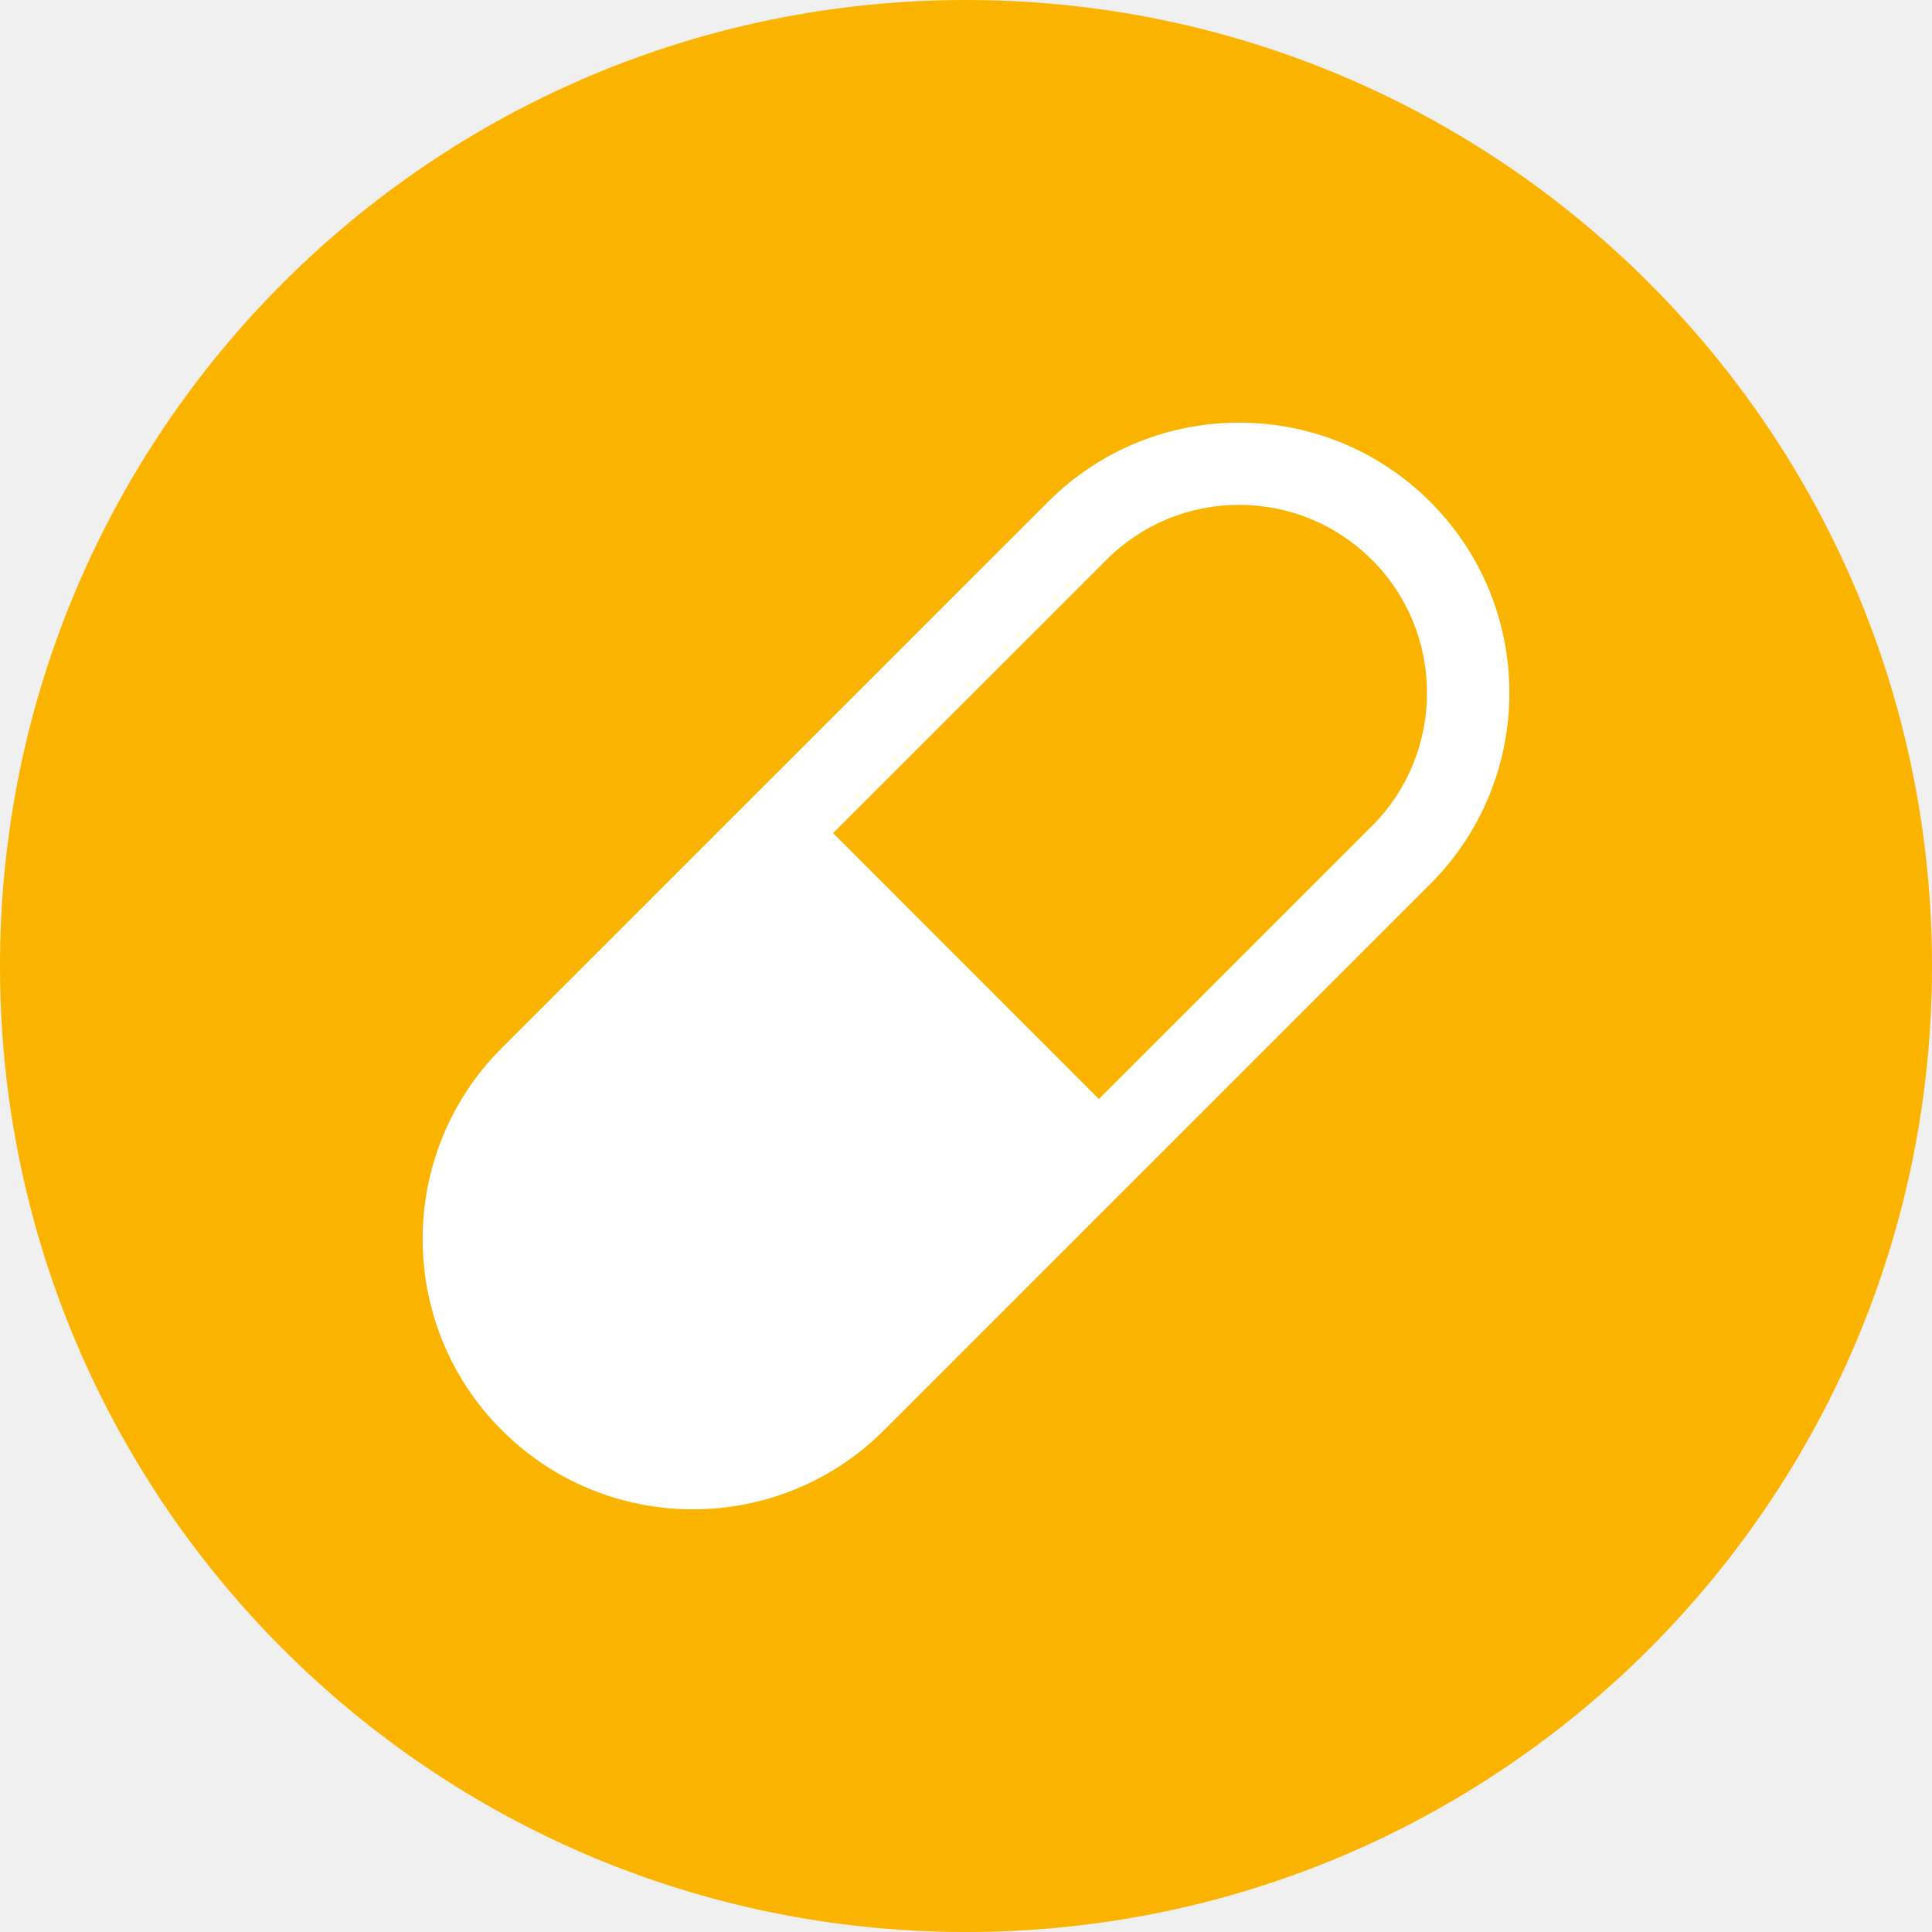
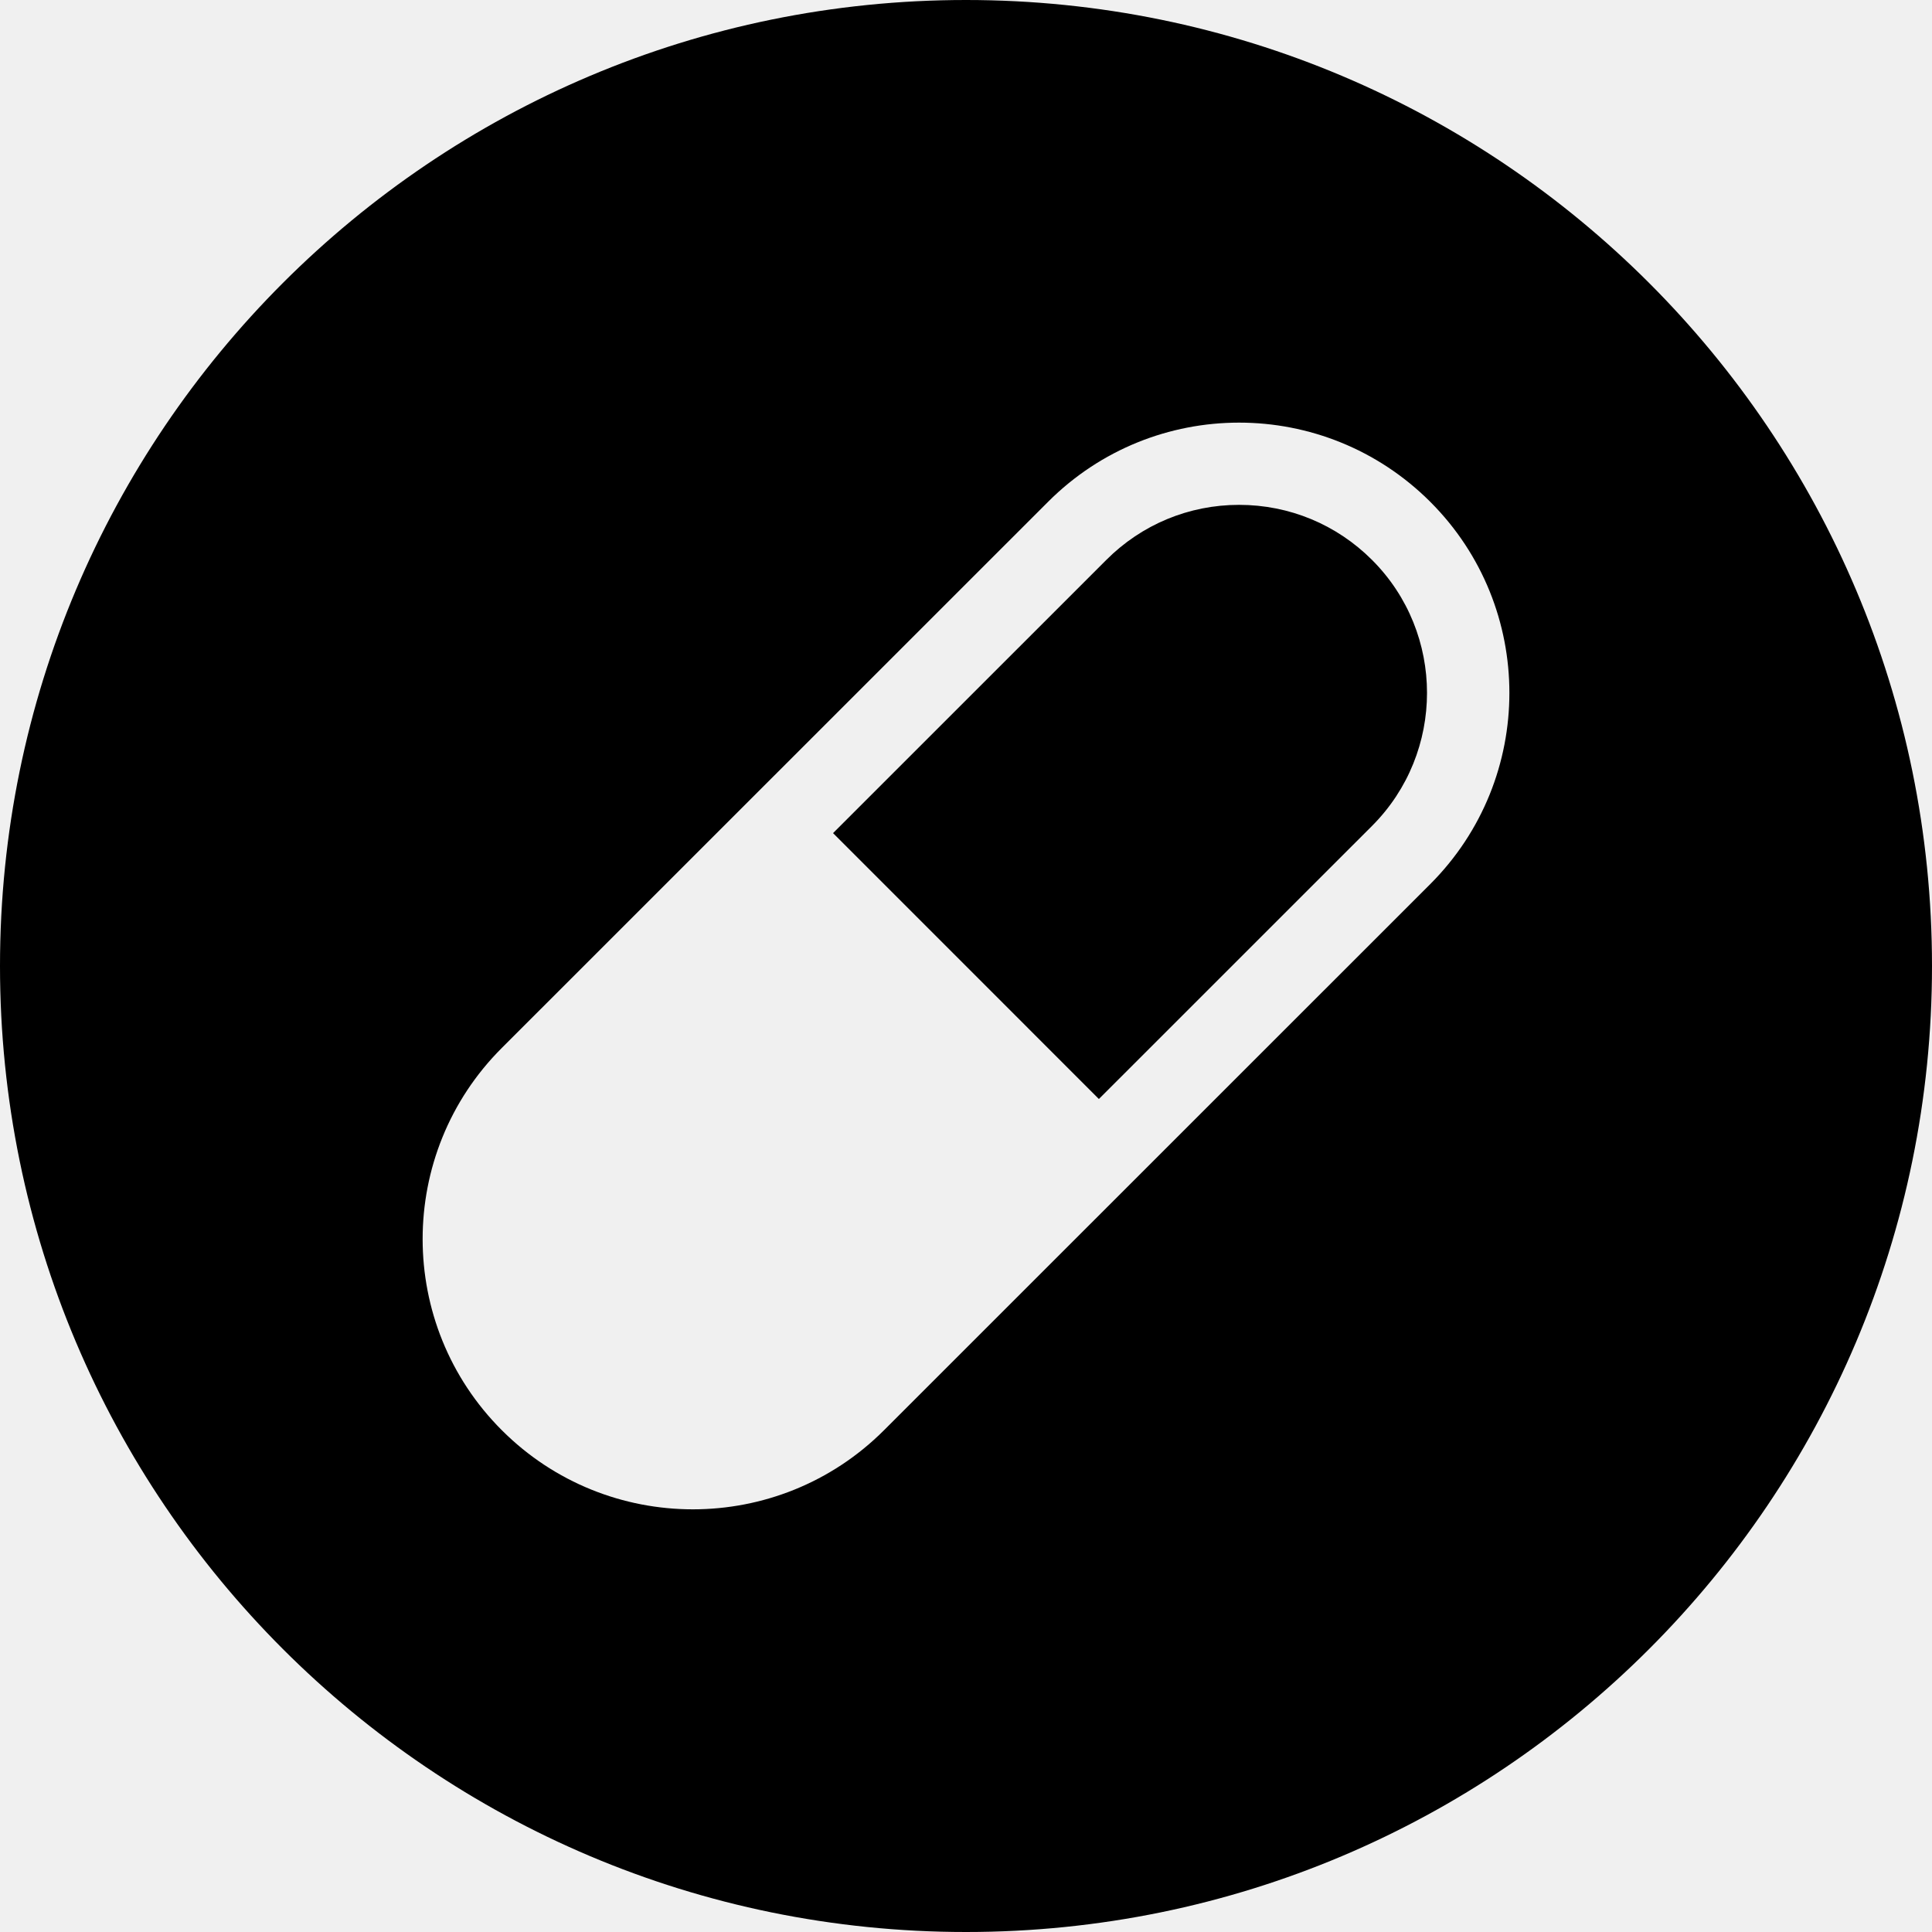
- <svg xmlns="http://www.w3.org/2000/svg" viewBox="0 0 32 32" version="1.1">
-   <defs />
-   <g id="Symbols" stroke="none" stroke-width="1" fill="none" fill-rule="evenodd">
-     <g id="icons/health">
-       <g id="Group-8">
-         <circle id="Oval-2-Copy-2" fill="#FAB400" cx="16" cy="16" r="16" />
-         <path d="M22.726,13.679 L18.201,18.203 L13.798,13.799 L18.323,9.275 C18.91,8.687 19.693,8.362 20.523,8.362 C21.355,8.362 22.138,8.687 22.726,9.275 C23.939,10.488 23.939,12.465 22.726,13.679 M23.69,8.312 C22.815,7.438 21.669,7 20.523,7 C19.377,7 18.232,7.438 17.359,8.312 L12.835,12.835 L8.311,17.358 C6.563,19.104 6.563,21.941 8.312,23.689 C10.058,25.436 12.895,25.436 14.642,23.689 L18.201,20.13 L23.69,14.642 C25.437,12.894 25.437,10.057 23.69,8.312" id="Page-1" fill="#FFFFFF" />
-       </g>
-     </g>
-   </g>
+ <svg xmlns="http://www.w3.org/2000/svg" version="1.1" viewBox="0 0 32 32">
+   <path d="M16 32c-8.837 0-16-7.163-16-16s7.163-16 16-16c8.837 0 16 7.163 16 16s-7.163 16-16 16zM22.726 13.679l-4.525 4.524-4.403-4.404 4.525-4.524c0.587-0.588 1.369-0.913 2.2-0.913 0.832 0 1.615 0.325 2.203 0.913 1.213 1.213 1.213 3.189 0 4.404zM23.69 8.312c-0.875-0.874-2.021-1.312-3.167-1.312s-2.291 0.438-3.164 1.312l-9.048 9.046c-1.748 1.746-1.748 4.583 0.001 6.331 1.746 1.747 4.583 1.747 6.33 0l9.048-9.046c1.747-1.748 1.747-4.585 0-6.331z" />
</svg>
